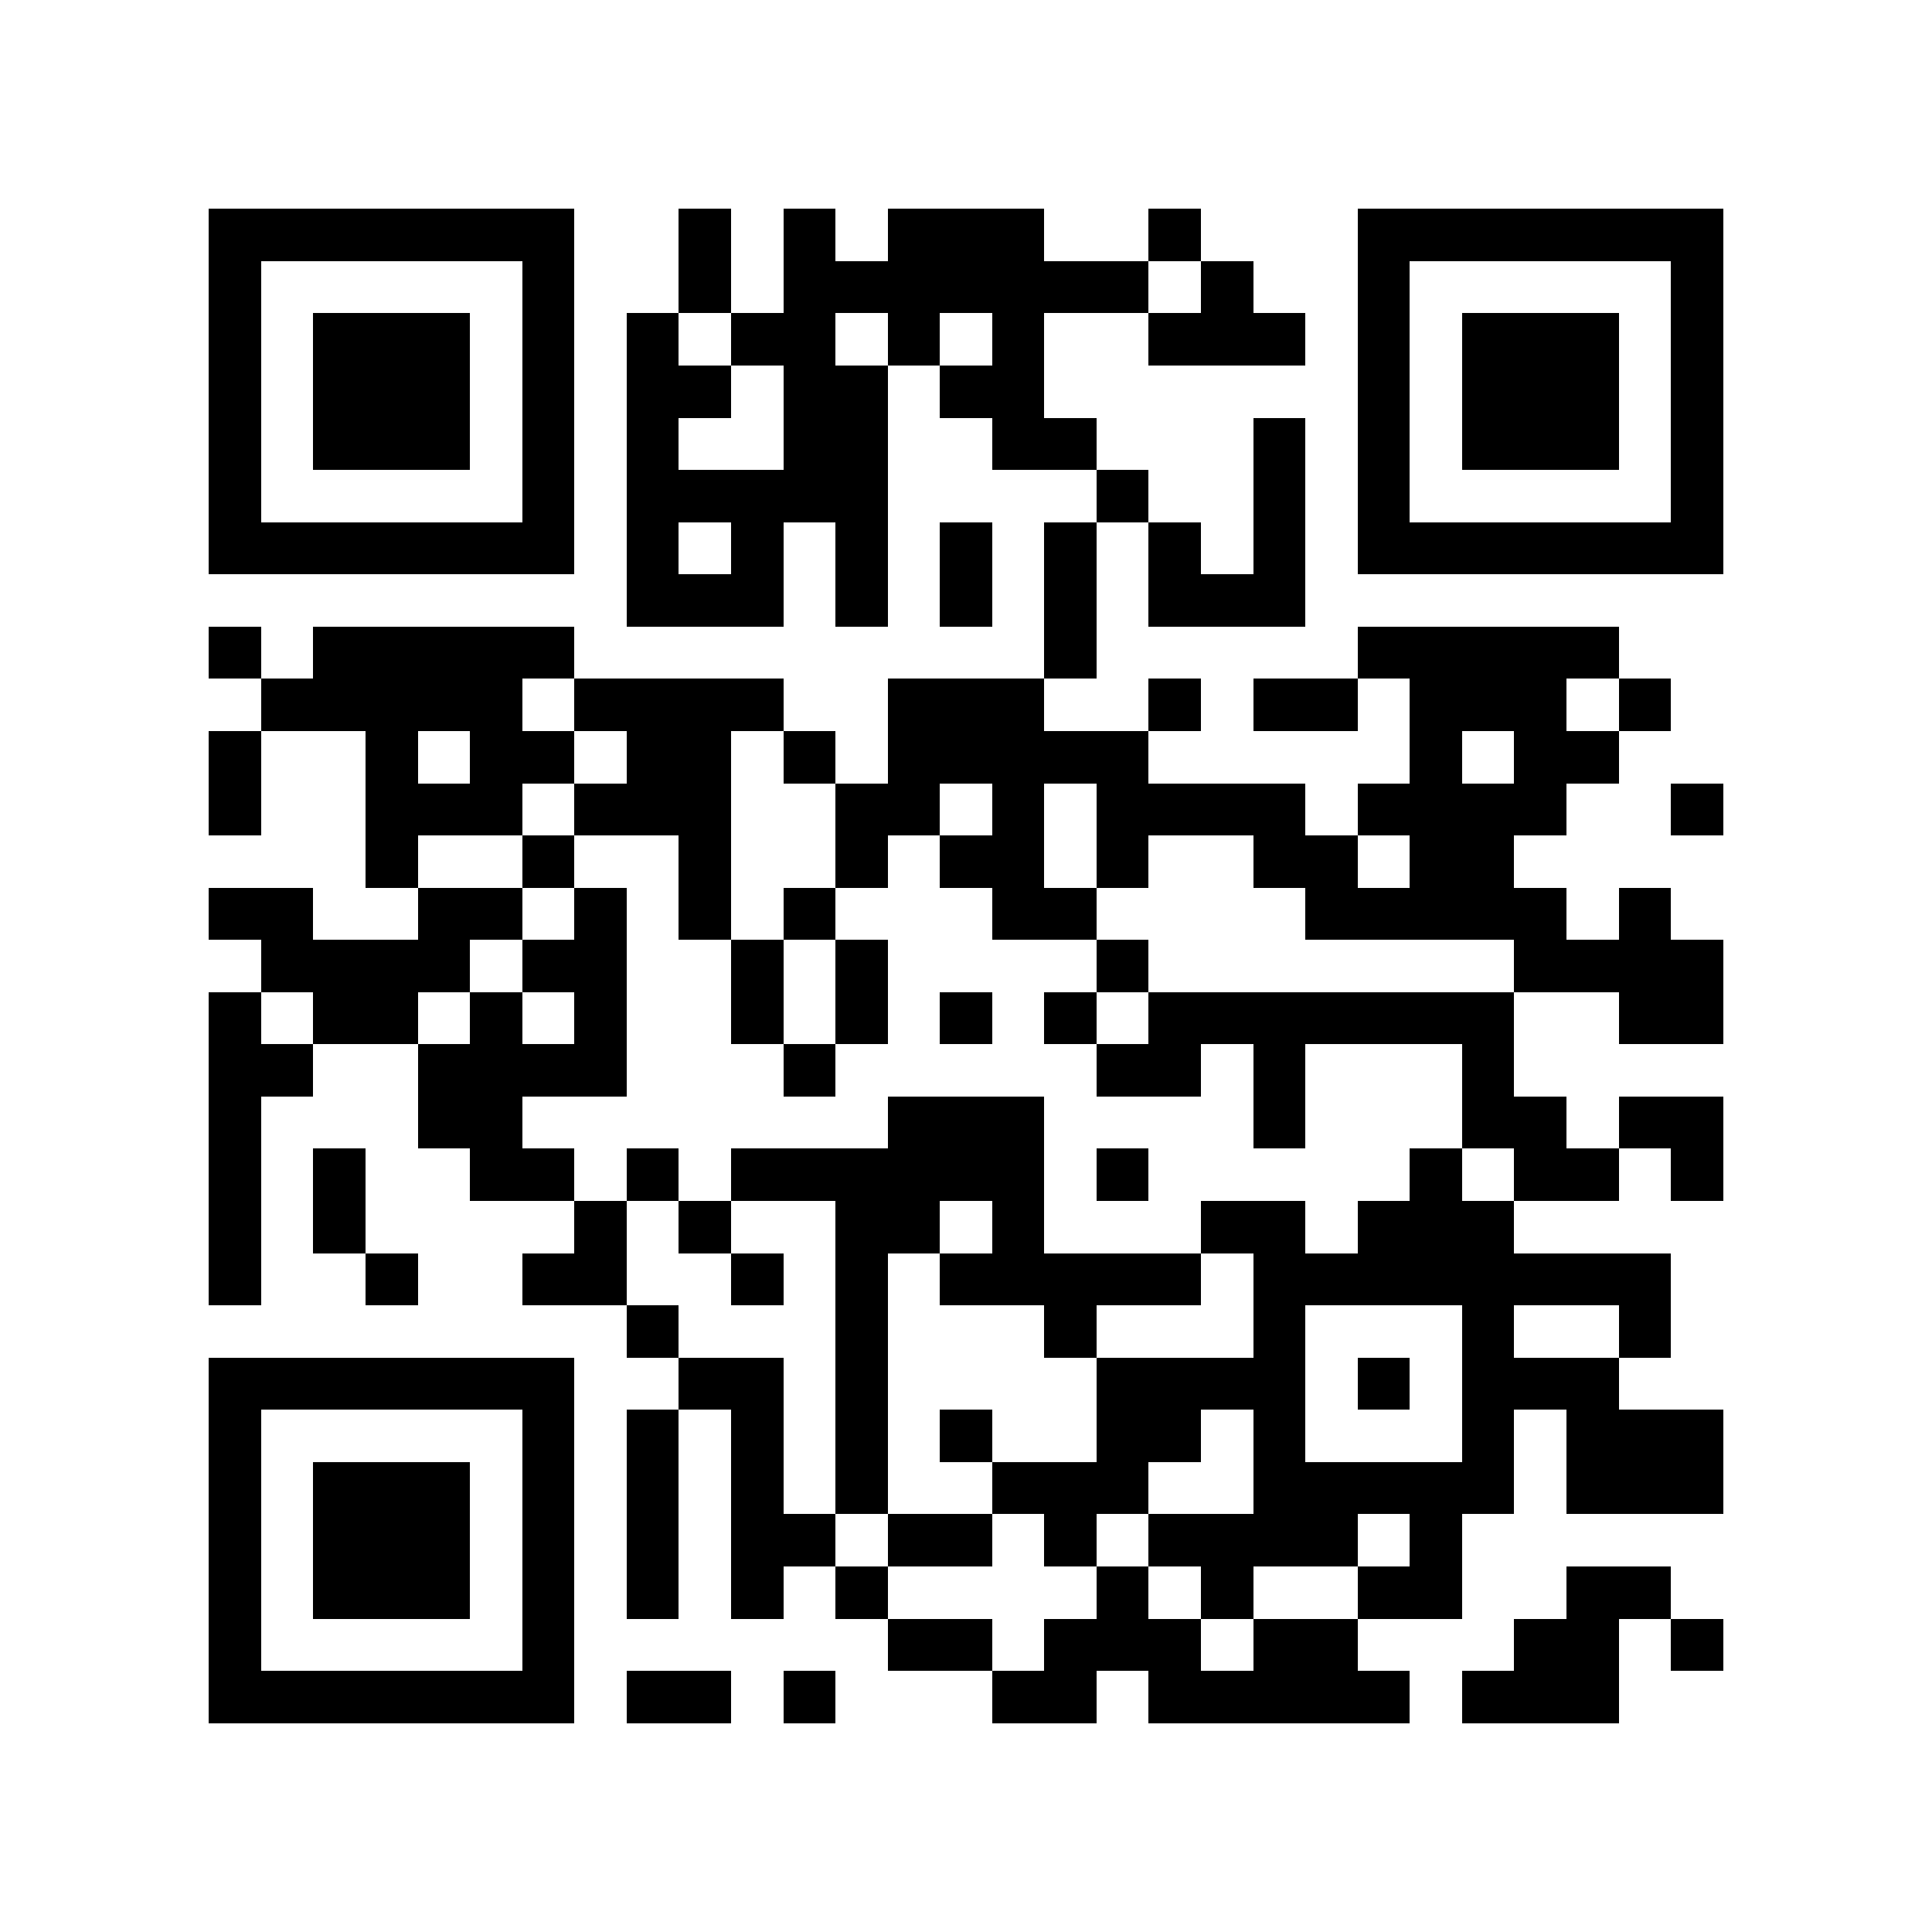
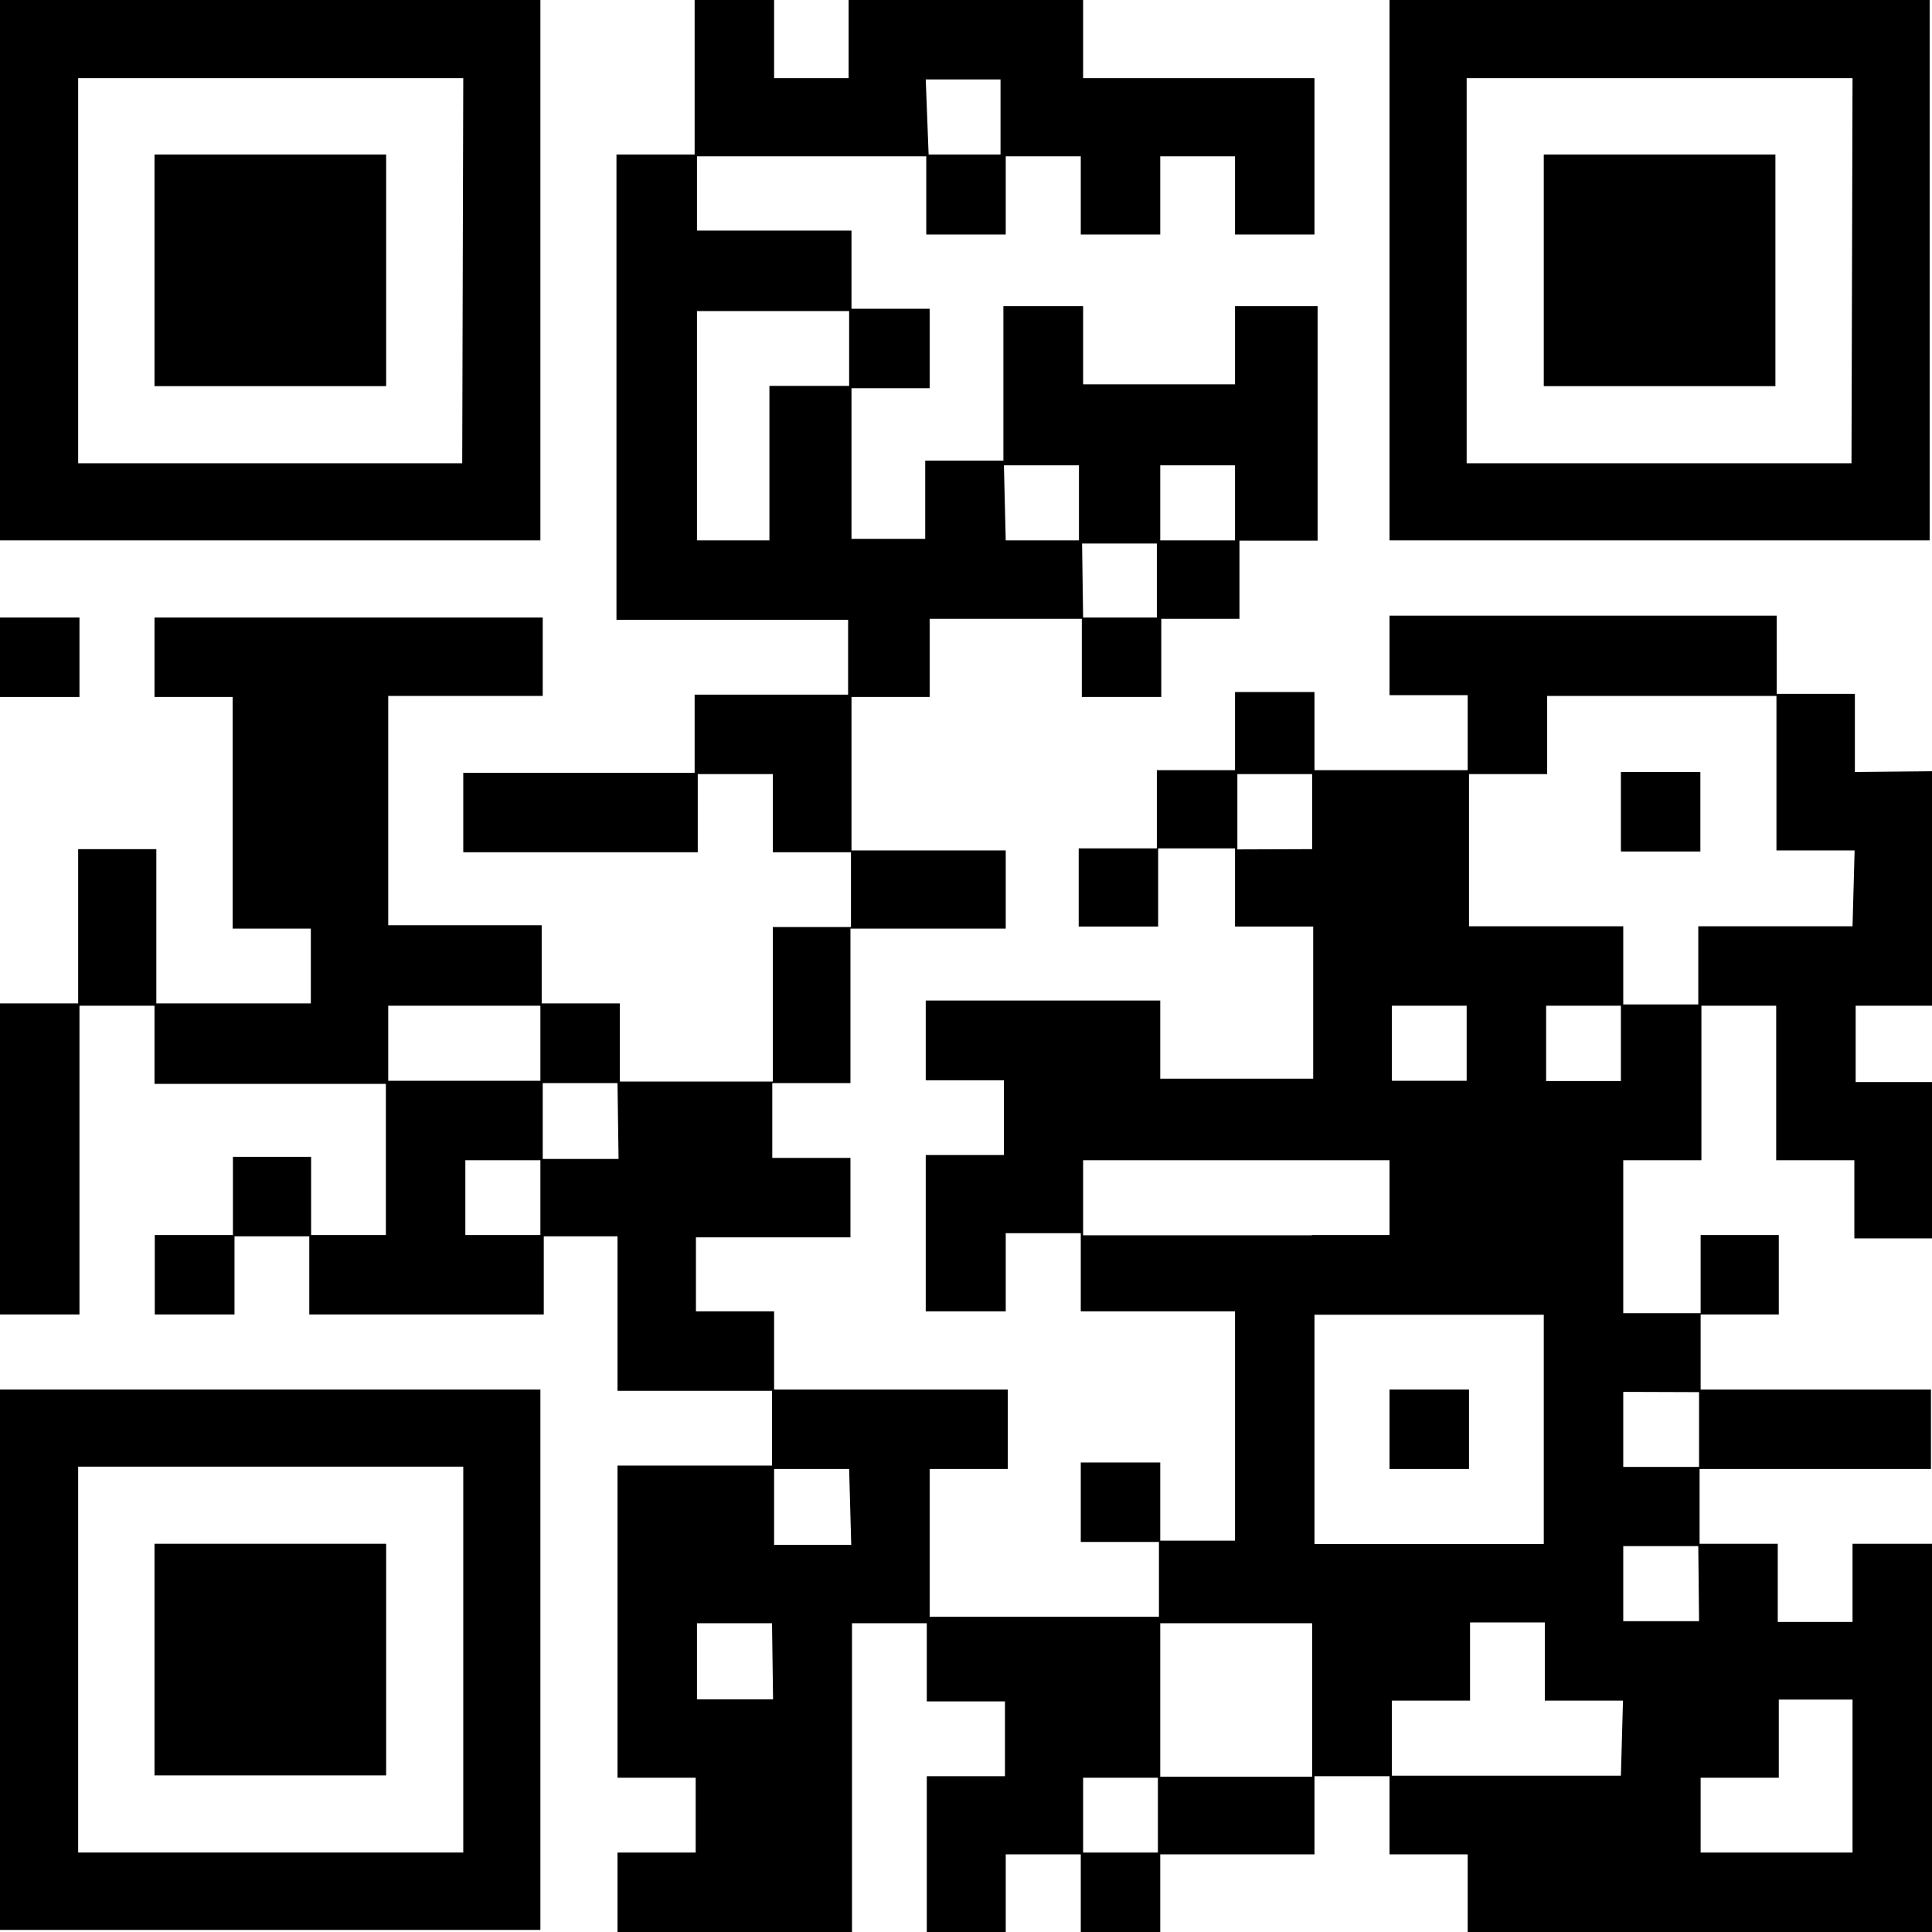
- <svg xmlns="http://www.w3.org/2000/svg" version="1.1" width="400" height="400" viewBox="0 0 1000 1000" enable-background="new 0 0 400 400" xml:space="preserve">
-   <g transform="translate(0,0) scale(2.5,2.5)">
-     <svg width="400" height="400" viewBox="0 0 740 740" enable-background="new 0 0 400 400" xml:space="preserve">
-       <rect x="0" y="0" width="740" height="740" fill="rgb(255,255,255)" opacity="1.0" />
-       <rect x="260" y="80" width="20" height="20" fill="rgb(0,0,0)" opacity="1.0" shape-rendering="crispEdges" />
-       <rect x="300" y="80" width="20" height="20" fill="rgb(0,0,0)" opacity="1.0" shape-rendering="crispEdges" />
-       <rect x="340" y="80" width="20" height="20" fill="rgb(0,0,0)" opacity="1.0" shape-rendering="crispEdges" />
-       <rect x="360" y="80" width="20" height="20" fill="rgb(0,0,0)" opacity="1.0" shape-rendering="crispEdges" />
-       <rect x="380" y="80" width="20" height="20" fill="rgb(0,0,0)" opacity="1.0" shape-rendering="crispEdges" />
-       <rect x="440" y="80" width="20" height="20" fill="rgb(0,0,0)" opacity="1.0" shape-rendering="crispEdges" />
-       <rect x="260" y="100" width="20" height="20" fill="rgb(0,0,0)" opacity="1.0" shape-rendering="crispEdges" />
-       <rect x="300" y="100" width="20" height="20" fill="rgb(0,0,0)" opacity="1.0" shape-rendering="crispEdges" />
-       <rect x="320" y="100" width="20" height="20" fill="rgb(0,0,0)" opacity="1.0" shape-rendering="crispEdges" />
-       <rect x="340" y="100" width="20" height="20" fill="rgb(0,0,0)" opacity="1.0" shape-rendering="crispEdges" />
-       <rect x="360" y="100" width="20" height="20" fill="rgb(0,0,0)" opacity="1.0" shape-rendering="crispEdges" />
-       <rect x="380" y="100" width="20" height="20" fill="rgb(0,0,0)" opacity="1.0" shape-rendering="crispEdges" />
-       <rect x="400" y="100" width="20" height="20" fill="rgb(0,0,0)" opacity="1.0" shape-rendering="crispEdges" />
-       <rect x="420" y="100" width="20" height="20" fill="rgb(0,0,0)" opacity="1.0" shape-rendering="crispEdges" />
-       <rect x="460" y="100" width="20" height="20" fill="rgb(0,0,0)" opacity="1.0" shape-rendering="crispEdges" />
-       <rect x="240" y="120" width="20" height="20" fill="rgb(0,0,0)" opacity="1.0" shape-rendering="crispEdges" />
-       <rect x="280" y="120" width="20" height="20" fill="rgb(0,0,0)" opacity="1.0" shape-rendering="crispEdges" />
-       <rect x="300" y="120" width="20" height="20" fill="rgb(0,0,0)" opacity="1.0" shape-rendering="crispEdges" />
-       <rect x="340" y="120" width="20" height="20" fill="rgb(0,0,0)" opacity="1.0" shape-rendering="crispEdges" />
-       <rect x="380" y="120" width="20" height="20" fill="rgb(0,0,0)" opacity="1.0" shape-rendering="crispEdges" />
-       <rect x="440" y="120" width="20" height="20" fill="rgb(0,0,0)" opacity="1.0" shape-rendering="crispEdges" />
-       <rect x="460" y="120" width="20" height="20" fill="rgb(0,0,0)" opacity="1.0" shape-rendering="crispEdges" />
-       <rect x="480" y="120" width="20" height="20" fill="rgb(0,0,0)" opacity="1.0" shape-rendering="crispEdges" />
-       <rect x="240" y="140" width="20" height="20" fill="rgb(0,0,0)" opacity="1.0" shape-rendering="crispEdges" />
-       <rect x="260" y="140" width="20" height="20" fill="rgb(0,0,0)" opacity="1.0" shape-rendering="crispEdges" />
-       <rect x="300" y="140" width="20" height="20" fill="rgb(0,0,0)" opacity="1.0" shape-rendering="crispEdges" />
-       <rect x="320" y="140" width="20" height="20" fill="rgb(0,0,0)" opacity="1.0" shape-rendering="crispEdges" />
-       <rect x="360" y="140" width="20" height="20" fill="rgb(0,0,0)" opacity="1.0" shape-rendering="crispEdges" />
-       <rect x="380" y="140" width="20" height="20" fill="rgb(0,0,0)" opacity="1.0" shape-rendering="crispEdges" />
-       <rect x="240" y="160" width="20" height="20" fill="rgb(0,0,0)" opacity="1.0" shape-rendering="crispEdges" />
-       <rect x="300" y="160" width="20" height="20" fill="rgb(0,0,0)" opacity="1.0" shape-rendering="crispEdges" />
-       <rect x="320" y="160" width="20" height="20" fill="rgb(0,0,0)" opacity="1.0" shape-rendering="crispEdges" />
-       <rect x="380" y="160" width="20" height="20" fill="rgb(0,0,0)" opacity="1.0" shape-rendering="crispEdges" />
-       <rect x="400" y="160" width="20" height="20" fill="rgb(0,0,0)" opacity="1.0" shape-rendering="crispEdges" />
-       <rect x="480" y="160" width="20" height="20" fill="rgb(0,0,0)" opacity="1.0" shape-rendering="crispEdges" />
-       <rect x="240" y="180" width="20" height="20" fill="rgb(0,0,0)" opacity="1.0" shape-rendering="crispEdges" />
-       <rect x="260" y="180" width="20" height="20" fill="rgb(0,0,0)" opacity="1.0" shape-rendering="crispEdges" />
-       <rect x="280" y="180" width="20" height="20" fill="rgb(0,0,0)" opacity="1.0" shape-rendering="crispEdges" />
-       <rect x="300" y="180" width="20" height="20" fill="rgb(0,0,0)" opacity="1.0" shape-rendering="crispEdges" />
-       <rect x="320" y="180" width="20" height="20" fill="rgb(0,0,0)" opacity="1.0" shape-rendering="crispEdges" />
-       <rect x="420" y="180" width="20" height="20" fill="rgb(0,0,0)" opacity="1.0" shape-rendering="crispEdges" />
-       <rect x="480" y="180" width="20" height="20" fill="rgb(0,0,0)" opacity="1.0" shape-rendering="crispEdges" />
-       <rect x="240" y="200" width="20" height="20" fill="rgb(0,0,0)" opacity="1.0" shape-rendering="crispEdges" />
-       <rect x="280" y="200" width="20" height="20" fill="rgb(0,0,0)" opacity="1.0" shape-rendering="crispEdges" />
-       <rect x="320" y="200" width="20" height="20" fill="rgb(0,0,0)" opacity="1.0" shape-rendering="crispEdges" />
-       <rect x="360" y="200" width="20" height="20" fill="rgb(0,0,0)" opacity="1.0" shape-rendering="crispEdges" />
-       <rect x="400" y="200" width="20" height="20" fill="rgb(0,0,0)" opacity="1.0" shape-rendering="crispEdges" />
-       <rect x="440" y="200" width="20" height="20" fill="rgb(0,0,0)" opacity="1.0" shape-rendering="crispEdges" />
-       <rect x="480" y="200" width="20" height="20" fill="rgb(0,0,0)" opacity="1.0" shape-rendering="crispEdges" />
-       <rect x="240" y="220" width="20" height="20" fill="rgb(0,0,0)" opacity="1.0" shape-rendering="crispEdges" />
-       <rect x="260" y="220" width="20" height="20" fill="rgb(0,0,0)" opacity="1.0" shape-rendering="crispEdges" />
-       <rect x="280" y="220" width="20" height="20" fill="rgb(0,0,0)" opacity="1.0" shape-rendering="crispEdges" />
-       <rect x="320" y="220" width="20" height="20" fill="rgb(0,0,0)" opacity="1.0" shape-rendering="crispEdges" />
-       <rect x="360" y="220" width="20" height="20" fill="rgb(0,0,0)" opacity="1.0" shape-rendering="crispEdges" />
-       <rect x="400" y="220" width="20" height="20" fill="rgb(0,0,0)" opacity="1.0" shape-rendering="crispEdges" />
-       <rect x="440" y="220" width="20" height="20" fill="rgb(0,0,0)" opacity="1.0" shape-rendering="crispEdges" />
-       <rect x="460" y="220" width="20" height="20" fill="rgb(0,0,0)" opacity="1.0" shape-rendering="crispEdges" />
-       <rect x="480" y="220" width="20" height="20" fill="rgb(0,0,0)" opacity="1.0" shape-rendering="crispEdges" />
-       <rect x="80" y="240" width="20" height="20" fill="rgb(0,0,0)" opacity="1.0" shape-rendering="crispEdges" />
-       <rect x="120" y="240" width="20" height="20" fill="rgb(0,0,0)" opacity="1.0" shape-rendering="crispEdges" />
-       <rect x="140" y="240" width="20" height="20" fill="rgb(0,0,0)" opacity="1.0" shape-rendering="crispEdges" />
-       <rect x="160" y="240" width="20" height="20" fill="rgb(0,0,0)" opacity="1.0" shape-rendering="crispEdges" />
-       <rect x="180" y="240" width="20" height="20" fill="rgb(0,0,0)" opacity="1.0" shape-rendering="crispEdges" />
-       <rect x="200" y="240" width="20" height="20" fill="rgb(0,0,0)" opacity="1.0" shape-rendering="crispEdges" />
-       <rect x="400" y="240" width="20" height="20" fill="rgb(0,0,0)" opacity="1.0" shape-rendering="crispEdges" />
-       <rect x="520" y="240" width="20" height="20" fill="rgb(0,0,0)" opacity="1.0" shape-rendering="crispEdges" />
-       <rect x="540" y="240" width="20" height="20" fill="rgb(0,0,0)" opacity="1.0" shape-rendering="crispEdges" />
-       <rect x="560" y="240" width="20" height="20" fill="rgb(0,0,0)" opacity="1.0" shape-rendering="crispEdges" />
-       <rect x="580" y="240" width="20" height="20" fill="rgb(0,0,0)" opacity="1.0" shape-rendering="crispEdges" />
-       <rect x="600" y="240" width="20" height="20" fill="rgb(0,0,0)" opacity="1.0" shape-rendering="crispEdges" />
-       <rect x="100" y="260" width="20" height="20" fill="rgb(0,0,0)" opacity="1.0" shape-rendering="crispEdges" />
-       <rect x="120" y="260" width="20" height="20" fill="rgb(0,0,0)" opacity="1.0" shape-rendering="crispEdges" />
-       <rect x="140" y="260" width="20" height="20" fill="rgb(0,0,0)" opacity="1.0" shape-rendering="crispEdges" />
-       <rect x="160" y="260" width="20" height="20" fill="rgb(0,0,0)" opacity="1.0" shape-rendering="crispEdges" />
-       <rect x="180" y="260" width="20" height="20" fill="rgb(0,0,0)" opacity="1.0" shape-rendering="crispEdges" />
-       <rect x="220" y="260" width="20" height="20" fill="rgb(0,0,0)" opacity="1.0" shape-rendering="crispEdges" />
-       <rect x="240" y="260" width="20" height="20" fill="rgb(0,0,0)" opacity="1.0" shape-rendering="crispEdges" />
-       <rect x="260" y="260" width="20" height="20" fill="rgb(0,0,0)" opacity="1.0" shape-rendering="crispEdges" />
-       <rect x="280" y="260" width="20" height="20" fill="rgb(0,0,0)" opacity="1.0" shape-rendering="crispEdges" />
-       <rect x="340" y="260" width="20" height="20" fill="rgb(0,0,0)" opacity="1.0" shape-rendering="crispEdges" />
-       <rect x="360" y="260" width="20" height="20" fill="rgb(0,0,0)" opacity="1.0" shape-rendering="crispEdges" />
-       <rect x="380" y="260" width="20" height="20" fill="rgb(0,0,0)" opacity="1.0" shape-rendering="crispEdges" />
-       <rect x="440" y="260" width="20" height="20" fill="rgb(0,0,0)" opacity="1.0" shape-rendering="crispEdges" />
-       <rect x="480" y="260" width="20" height="20" fill="rgb(0,0,0)" opacity="1.0" shape-rendering="crispEdges" />
-       <rect x="500" y="260" width="20" height="20" fill="rgb(0,0,0)" opacity="1.0" shape-rendering="crispEdges" />
-       <rect x="540" y="260" width="20" height="20" fill="rgb(0,0,0)" opacity="1.0" shape-rendering="crispEdges" />
-       <rect x="560" y="260" width="20" height="20" fill="rgb(0,0,0)" opacity="1.0" shape-rendering="crispEdges" />
-       <rect x="580" y="260" width="20" height="20" fill="rgb(0,0,0)" opacity="1.0" shape-rendering="crispEdges" />
-       <rect x="620" y="260" width="20" height="20" fill="rgb(0,0,0)" opacity="1.0" shape-rendering="crispEdges" />
-       <rect x="80" y="280" width="20" height="20" fill="rgb(0,0,0)" opacity="1.0" shape-rendering="crispEdges" />
-       <rect x="140" y="280" width="20" height="20" fill="rgb(0,0,0)" opacity="1.0" shape-rendering="crispEdges" />
-       <rect x="180" y="280" width="20" height="20" fill="rgb(0,0,0)" opacity="1.0" shape-rendering="crispEdges" />
-       <rect x="200" y="280" width="20" height="20" fill="rgb(0,0,0)" opacity="1.0" shape-rendering="crispEdges" />
-       <rect x="240" y="280" width="20" height="20" fill="rgb(0,0,0)" opacity="1.0" shape-rendering="crispEdges" />
-       <rect x="260" y="280" width="20" height="20" fill="rgb(0,0,0)" opacity="1.0" shape-rendering="crispEdges" />
-       <rect x="300" y="280" width="20" height="20" fill="rgb(0,0,0)" opacity="1.0" shape-rendering="crispEdges" />
-       <rect x="340" y="280" width="20" height="20" fill="rgb(0,0,0)" opacity="1.0" shape-rendering="crispEdges" />
-       <rect x="360" y="280" width="20" height="20" fill="rgb(0,0,0)" opacity="1.0" shape-rendering="crispEdges" />
-       <rect x="380" y="280" width="20" height="20" fill="rgb(0,0,0)" opacity="1.0" shape-rendering="crispEdges" />
-       <rect x="400" y="280" width="20" height="20" fill="rgb(0,0,0)" opacity="1.0" shape-rendering="crispEdges" />
-       <rect x="420" y="280" width="20" height="20" fill="rgb(0,0,0)" opacity="1.0" shape-rendering="crispEdges" />
-       <rect x="540" y="280" width="20" height="20" fill="rgb(0,0,0)" opacity="1.0" shape-rendering="crispEdges" />
-       <rect x="580" y="280" width="20" height="20" fill="rgb(0,0,0)" opacity="1.0" shape-rendering="crispEdges" />
-       <rect x="600" y="280" width="20" height="20" fill="rgb(0,0,0)" opacity="1.0" shape-rendering="crispEdges" />
-       <rect x="80" y="300" width="20" height="20" fill="rgb(0,0,0)" opacity="1.0" shape-rendering="crispEdges" />
-       <rect x="140" y="300" width="20" height="20" fill="rgb(0,0,0)" opacity="1.0" shape-rendering="crispEdges" />
-       <rect x="160" y="300" width="20" height="20" fill="rgb(0,0,0)" opacity="1.0" shape-rendering="crispEdges" />
-       <rect x="180" y="300" width="20" height="20" fill="rgb(0,0,0)" opacity="1.0" shape-rendering="crispEdges" />
-       <rect x="220" y="300" width="20" height="20" fill="rgb(0,0,0)" opacity="1.0" shape-rendering="crispEdges" />
-       <rect x="240" y="300" width="20" height="20" fill="rgb(0,0,0)" opacity="1.0" shape-rendering="crispEdges" />
-       <rect x="260" y="300" width="20" height="20" fill="rgb(0,0,0)" opacity="1.0" shape-rendering="crispEdges" />
-       <rect x="320" y="300" width="20" height="20" fill="rgb(0,0,0)" opacity="1.0" shape-rendering="crispEdges" />
-       <rect x="340" y="300" width="20" height="20" fill="rgb(0,0,0)" opacity="1.0" shape-rendering="crispEdges" />
-       <rect x="380" y="300" width="20" height="20" fill="rgb(0,0,0)" opacity="1.0" shape-rendering="crispEdges" />
-       <rect x="420" y="300" width="20" height="20" fill="rgb(0,0,0)" opacity="1.0" shape-rendering="crispEdges" />
-       <rect x="440" y="300" width="20" height="20" fill="rgb(0,0,0)" opacity="1.0" shape-rendering="crispEdges" />
-       <rect x="460" y="300" width="20" height="20" fill="rgb(0,0,0)" opacity="1.0" shape-rendering="crispEdges" />
-       <rect x="480" y="300" width="20" height="20" fill="rgb(0,0,0)" opacity="1.0" shape-rendering="crispEdges" />
-       <rect x="520" y="300" width="20" height="20" fill="rgb(0,0,0)" opacity="1.0" shape-rendering="crispEdges" />
-       <rect x="540" y="300" width="20" height="20" fill="rgb(0,0,0)" opacity="1.0" shape-rendering="crispEdges" />
-       <rect x="560" y="300" width="20" height="20" fill="rgb(0,0,0)" opacity="1.0" shape-rendering="crispEdges" />
-       <rect x="580" y="300" width="20" height="20" fill="rgb(0,0,0)" opacity="1.0" shape-rendering="crispEdges" />
-       <rect x="640" y="300" width="20" height="20" fill="rgb(0,0,0)" opacity="1.0" shape-rendering="crispEdges" />
-       <rect x="140" y="320" width="20" height="20" fill="rgb(0,0,0)" opacity="1.0" shape-rendering="crispEdges" />
-       <rect x="200" y="320" width="20" height="20" fill="rgb(0,0,0)" opacity="1.0" shape-rendering="crispEdges" />
-       <rect x="260" y="320" width="20" height="20" fill="rgb(0,0,0)" opacity="1.0" shape-rendering="crispEdges" />
-       <rect x="320" y="320" width="20" height="20" fill="rgb(0,0,0)" opacity="1.0" shape-rendering="crispEdges" />
-       <rect x="360" y="320" width="20" height="20" fill="rgb(0,0,0)" opacity="1.0" shape-rendering="crispEdges" />
-       <rect x="380" y="320" width="20" height="20" fill="rgb(0,0,0)" opacity="1.0" shape-rendering="crispEdges" />
-       <rect x="420" y="320" width="20" height="20" fill="rgb(0,0,0)" opacity="1.0" shape-rendering="crispEdges" />
-       <rect x="480" y="320" width="20" height="20" fill="rgb(0,0,0)" opacity="1.0" shape-rendering="crispEdges" />
-       <rect x="500" y="320" width="20" height="20" fill="rgb(0,0,0)" opacity="1.0" shape-rendering="crispEdges" />
-       <rect x="540" y="320" width="20" height="20" fill="rgb(0,0,0)" opacity="1.0" shape-rendering="crispEdges" />
-       <rect x="560" y="320" width="20" height="20" fill="rgb(0,0,0)" opacity="1.0" shape-rendering="crispEdges" />
-       <rect x="80" y="340" width="20" height="20" fill="rgb(0,0,0)" opacity="1.0" shape-rendering="crispEdges" />
-       <rect x="100" y="340" width="20" height="20" fill="rgb(0,0,0)" opacity="1.0" shape-rendering="crispEdges" />
-       <rect x="160" y="340" width="20" height="20" fill="rgb(0,0,0)" opacity="1.0" shape-rendering="crispEdges" />
-       <rect x="180" y="340" width="20" height="20" fill="rgb(0,0,0)" opacity="1.0" shape-rendering="crispEdges" />
-       <rect x="220" y="340" width="20" height="20" fill="rgb(0,0,0)" opacity="1.0" shape-rendering="crispEdges" />
-       <rect x="260" y="340" width="20" height="20" fill="rgb(0,0,0)" opacity="1.0" shape-rendering="crispEdges" />
-       <rect x="300" y="340" width="20" height="20" fill="rgb(0,0,0)" opacity="1.0" shape-rendering="crispEdges" />
-       <rect x="380" y="340" width="20" height="20" fill="rgb(0,0,0)" opacity="1.0" shape-rendering="crispEdges" />
-       <rect x="400" y="340" width="20" height="20" fill="rgb(0,0,0)" opacity="1.0" shape-rendering="crispEdges" />
-       <rect x="500" y="340" width="20" height="20" fill="rgb(0,0,0)" opacity="1.0" shape-rendering="crispEdges" />
-       <rect x="520" y="340" width="20" height="20" fill="rgb(0,0,0)" opacity="1.0" shape-rendering="crispEdges" />
-       <rect x="540" y="340" width="20" height="20" fill="rgb(0,0,0)" opacity="1.0" shape-rendering="crispEdges" />
-       <rect x="560" y="340" width="20" height="20" fill="rgb(0,0,0)" opacity="1.0" shape-rendering="crispEdges" />
-       <rect x="580" y="340" width="20" height="20" fill="rgb(0,0,0)" opacity="1.0" shape-rendering="crispEdges" />
-       <rect x="620" y="340" width="20" height="20" fill="rgb(0,0,0)" opacity="1.0" shape-rendering="crispEdges" />
-       <rect x="100" y="360" width="20" height="20" fill="rgb(0,0,0)" opacity="1.0" shape-rendering="crispEdges" />
-       <rect x="120" y="360" width="20" height="20" fill="rgb(0,0,0)" opacity="1.0" shape-rendering="crispEdges" />
-       <rect x="140" y="360" width="20" height="20" fill="rgb(0,0,0)" opacity="1.0" shape-rendering="crispEdges" />
-       <rect x="160" y="360" width="20" height="20" fill="rgb(0,0,0)" opacity="1.0" shape-rendering="crispEdges" />
-       <rect x="200" y="360" width="20" height="20" fill="rgb(0,0,0)" opacity="1.0" shape-rendering="crispEdges" />
-       <rect x="220" y="360" width="20" height="20" fill="rgb(0,0,0)" opacity="1.0" shape-rendering="crispEdges" />
-       <rect x="280" y="360" width="20" height="20" fill="rgb(0,0,0)" opacity="1.0" shape-rendering="crispEdges" />
-       <rect x="320" y="360" width="20" height="20" fill="rgb(0,0,0)" opacity="1.0" shape-rendering="crispEdges" />
-       <rect x="420" y="360" width="20" height="20" fill="rgb(0,0,0)" opacity="1.0" shape-rendering="crispEdges" />
-       <rect x="580" y="360" width="20" height="20" fill="rgb(0,0,0)" opacity="1.0" shape-rendering="crispEdges" />
-       <rect x="600" y="360" width="20" height="20" fill="rgb(0,0,0)" opacity="1.0" shape-rendering="crispEdges" />
-       <rect x="620" y="360" width="20" height="20" fill="rgb(0,0,0)" opacity="1.0" shape-rendering="crispEdges" />
-       <rect x="640" y="360" width="20" height="20" fill="rgb(0,0,0)" opacity="1.0" shape-rendering="crispEdges" />
-       <rect x="80" y="380" width="20" height="20" fill="rgb(0,0,0)" opacity="1.0" shape-rendering="crispEdges" />
-       <rect x="120" y="380" width="20" height="20" fill="rgb(0,0,0)" opacity="1.0" shape-rendering="crispEdges" />
-       <rect x="140" y="380" width="20" height="20" fill="rgb(0,0,0)" opacity="1.0" shape-rendering="crispEdges" />
-       <rect x="180" y="380" width="20" height="20" fill="rgb(0,0,0)" opacity="1.0" shape-rendering="crispEdges" />
-       <rect x="220" y="380" width="20" height="20" fill="rgb(0,0,0)" opacity="1.0" shape-rendering="crispEdges" />
-       <rect x="280" y="380" width="20" height="20" fill="rgb(0,0,0)" opacity="1.0" shape-rendering="crispEdges" />
-       <rect x="320" y="380" width="20" height="20" fill="rgb(0,0,0)" opacity="1.0" shape-rendering="crispEdges" />
-       <rect x="360" y="380" width="20" height="20" fill="rgb(0,0,0)" opacity="1.0" shape-rendering="crispEdges" />
-       <rect x="400" y="380" width="20" height="20" fill="rgb(0,0,0)" opacity="1.0" shape-rendering="crispEdges" />
-       <rect x="440" y="380" width="20" height="20" fill="rgb(0,0,0)" opacity="1.0" shape-rendering="crispEdges" />
-       <rect x="460" y="380" width="20" height="20" fill="rgb(0,0,0)" opacity="1.0" shape-rendering="crispEdges" />
-       <rect x="480" y="380" width="20" height="20" fill="rgb(0,0,0)" opacity="1.0" shape-rendering="crispEdges" />
-       <rect x="500" y="380" width="20" height="20" fill="rgb(0,0,0)" opacity="1.0" shape-rendering="crispEdges" />
-       <rect x="520" y="380" width="20" height="20" fill="rgb(0,0,0)" opacity="1.0" shape-rendering="crispEdges" />
-       <rect x="540" y="380" width="20" height="20" fill="rgb(0,0,0)" opacity="1.0" shape-rendering="crispEdges" />
-       <rect x="560" y="380" width="20" height="20" fill="rgb(0,0,0)" opacity="1.0" shape-rendering="crispEdges" />
-       <rect x="620" y="380" width="20" height="20" fill="rgb(0,0,0)" opacity="1.0" shape-rendering="crispEdges" />
-       <rect x="640" y="380" width="20" height="20" fill="rgb(0,0,0)" opacity="1.0" shape-rendering="crispEdges" />
-       <rect x="80" y="400" width="20" height="20" fill="rgb(0,0,0)" opacity="1.0" shape-rendering="crispEdges" />
-       <rect x="100" y="400" width="20" height="20" fill="rgb(0,0,0)" opacity="1.0" shape-rendering="crispEdges" />
-       <rect x="160" y="400" width="20" height="20" fill="rgb(0,0,0)" opacity="1.0" shape-rendering="crispEdges" />
-       <rect x="180" y="400" width="20" height="20" fill="rgb(0,0,0)" opacity="1.0" shape-rendering="crispEdges" />
-       <rect x="200" y="400" width="20" height="20" fill="rgb(0,0,0)" opacity="1.0" shape-rendering="crispEdges" />
-       <rect x="220" y="400" width="20" height="20" fill="rgb(0,0,0)" opacity="1.0" shape-rendering="crispEdges" />
-       <rect x="300" y="400" width="20" height="20" fill="rgb(0,0,0)" opacity="1.0" shape-rendering="crispEdges" />
-       <rect x="420" y="400" width="20" height="20" fill="rgb(0,0,0)" opacity="1.0" shape-rendering="crispEdges" />
-       <rect x="440" y="400" width="20" height="20" fill="rgb(0,0,0)" opacity="1.0" shape-rendering="crispEdges" />
-       <rect x="480" y="400" width="20" height="20" fill="rgb(0,0,0)" opacity="1.0" shape-rendering="crispEdges" />
-       <rect x="560" y="400" width="20" height="20" fill="rgb(0,0,0)" opacity="1.0" shape-rendering="crispEdges" />
-       <rect x="80" y="420" width="20" height="20" fill="rgb(0,0,0)" opacity="1.0" shape-rendering="crispEdges" />
-       <rect x="160" y="420" width="20" height="20" fill="rgb(0,0,0)" opacity="1.0" shape-rendering="crispEdges" />
-       <rect x="180" y="420" width="20" height="20" fill="rgb(0,0,0)" opacity="1.0" shape-rendering="crispEdges" />
-       <rect x="340" y="420" width="20" height="20" fill="rgb(0,0,0)" opacity="1.0" shape-rendering="crispEdges" />
-       <rect x="360" y="420" width="20" height="20" fill="rgb(0,0,0)" opacity="1.0" shape-rendering="crispEdges" />
-       <rect x="380" y="420" width="20" height="20" fill="rgb(0,0,0)" opacity="1.0" shape-rendering="crispEdges" />
-       <rect x="480" y="420" width="20" height="20" fill="rgb(0,0,0)" opacity="1.0" shape-rendering="crispEdges" />
-       <rect x="560" y="420" width="20" height="20" fill="rgb(0,0,0)" opacity="1.0" shape-rendering="crispEdges" />
-       <rect x="580" y="420" width="20" height="20" fill="rgb(0,0,0)" opacity="1.0" shape-rendering="crispEdges" />
-       <rect x="620" y="420" width="20" height="20" fill="rgb(0,0,0)" opacity="1.0" shape-rendering="crispEdges" />
-       <rect x="640" y="420" width="20" height="20" fill="rgb(0,0,0)" opacity="1.0" shape-rendering="crispEdges" />
-       <rect x="80" y="440" width="20" height="20" fill="rgb(0,0,0)" opacity="1.0" shape-rendering="crispEdges" />
-       <rect x="120" y="440" width="20" height="20" fill="rgb(0,0,0)" opacity="1.0" shape-rendering="crispEdges" />
-       <rect x="180" y="440" width="20" height="20" fill="rgb(0,0,0)" opacity="1.0" shape-rendering="crispEdges" />
-       <rect x="200" y="440" width="20" height="20" fill="rgb(0,0,0)" opacity="1.0" shape-rendering="crispEdges" />
-       <rect x="240" y="440" width="20" height="20" fill="rgb(0,0,0)" opacity="1.0" shape-rendering="crispEdges" />
-       <rect x="280" y="440" width="20" height="20" fill="rgb(0,0,0)" opacity="1.0" shape-rendering="crispEdges" />
-       <rect x="300" y="440" width="20" height="20" fill="rgb(0,0,0)" opacity="1.0" shape-rendering="crispEdges" />
-       <rect x="320" y="440" width="20" height="20" fill="rgb(0,0,0)" opacity="1.0" shape-rendering="crispEdges" />
-       <rect x="340" y="440" width="20" height="20" fill="rgb(0,0,0)" opacity="1.0" shape-rendering="crispEdges" />
-       <rect x="360" y="440" width="20" height="20" fill="rgb(0,0,0)" opacity="1.0" shape-rendering="crispEdges" />
-       <rect x="380" y="440" width="20" height="20" fill="rgb(0,0,0)" opacity="1.0" shape-rendering="crispEdges" />
-       <rect x="420" y="440" width="20" height="20" fill="rgb(0,0,0)" opacity="1.0" shape-rendering="crispEdges" />
-       <rect x="540" y="440" width="20" height="20" fill="rgb(0,0,0)" opacity="1.0" shape-rendering="crispEdges" />
-       <rect x="580" y="440" width="20" height="20" fill="rgb(0,0,0)" opacity="1.0" shape-rendering="crispEdges" />
-       <rect x="600" y="440" width="20" height="20" fill="rgb(0,0,0)" opacity="1.0" shape-rendering="crispEdges" />
-       <rect x="640" y="440" width="20" height="20" fill="rgb(0,0,0)" opacity="1.0" shape-rendering="crispEdges" />
-       <rect x="80" y="460" width="20" height="20" fill="rgb(0,0,0)" opacity="1.0" shape-rendering="crispEdges" />
-       <rect x="120" y="460" width="20" height="20" fill="rgb(0,0,0)" opacity="1.0" shape-rendering="crispEdges" />
-       <rect x="220" y="460" width="20" height="20" fill="rgb(0,0,0)" opacity="1.0" shape-rendering="crispEdges" />
-       <rect x="260" y="460" width="20" height="20" fill="rgb(0,0,0)" opacity="1.0" shape-rendering="crispEdges" />
-       <rect x="320" y="460" width="20" height="20" fill="rgb(0,0,0)" opacity="1.0" shape-rendering="crispEdges" />
-       <rect x="340" y="460" width="20" height="20" fill="rgb(0,0,0)" opacity="1.0" shape-rendering="crispEdges" />
-       <rect x="380" y="460" width="20" height="20" fill="rgb(0,0,0)" opacity="1.0" shape-rendering="crispEdges" />
-       <rect x="460" y="460" width="20" height="20" fill="rgb(0,0,0)" opacity="1.0" shape-rendering="crispEdges" />
-       <rect x="480" y="460" width="20" height="20" fill="rgb(0,0,0)" opacity="1.0" shape-rendering="crispEdges" />
-       <rect x="520" y="460" width="20" height="20" fill="rgb(0,0,0)" opacity="1.0" shape-rendering="crispEdges" />
-       <rect x="540" y="460" width="20" height="20" fill="rgb(0,0,0)" opacity="1.0" shape-rendering="crispEdges" />
-       <rect x="560" y="460" width="20" height="20" fill="rgb(0,0,0)" opacity="1.0" shape-rendering="crispEdges" />
-       <rect x="80" y="480" width="20" height="20" fill="rgb(0,0,0)" opacity="1.0" shape-rendering="crispEdges" />
-       <rect x="140" y="480" width="20" height="20" fill="rgb(0,0,0)" opacity="1.0" shape-rendering="crispEdges" />
-       <rect x="200" y="480" width="20" height="20" fill="rgb(0,0,0)" opacity="1.0" shape-rendering="crispEdges" />
-       <rect x="220" y="480" width="20" height="20" fill="rgb(0,0,0)" opacity="1.0" shape-rendering="crispEdges" />
-       <rect x="280" y="480" width="20" height="20" fill="rgb(0,0,0)" opacity="1.0" shape-rendering="crispEdges" />
-       <rect x="320" y="480" width="20" height="20" fill="rgb(0,0,0)" opacity="1.0" shape-rendering="crispEdges" />
-       <rect x="360" y="480" width="20" height="20" fill="rgb(0,0,0)" opacity="1.0" shape-rendering="crispEdges" />
-       <rect x="380" y="480" width="20" height="20" fill="rgb(0,0,0)" opacity="1.0" shape-rendering="crispEdges" />
-       <rect x="400" y="480" width="20" height="20" fill="rgb(0,0,0)" opacity="1.0" shape-rendering="crispEdges" />
-       <rect x="420" y="480" width="20" height="20" fill="rgb(0,0,0)" opacity="1.0" shape-rendering="crispEdges" />
-       <rect x="440" y="480" width="20" height="20" fill="rgb(0,0,0)" opacity="1.0" shape-rendering="crispEdges" />
-       <rect x="480" y="480" width="20" height="20" fill="rgb(0,0,0)" opacity="1.0" shape-rendering="crispEdges" />
-       <rect x="500" y="480" width="20" height="20" fill="rgb(0,0,0)" opacity="1.0" shape-rendering="crispEdges" />
-       <rect x="520" y="480" width="20" height="20" fill="rgb(0,0,0)" opacity="1.0" shape-rendering="crispEdges" />
-       <rect x="540" y="480" width="20" height="20" fill="rgb(0,0,0)" opacity="1.0" shape-rendering="crispEdges" />
-       <rect x="560" y="480" width="20" height="20" fill="rgb(0,0,0)" opacity="1.0" shape-rendering="crispEdges" />
-       <rect x="580" y="480" width="20" height="20" fill="rgb(0,0,0)" opacity="1.0" shape-rendering="crispEdges" />
-       <rect x="600" y="480" width="20" height="20" fill="rgb(0,0,0)" opacity="1.0" shape-rendering="crispEdges" />
-       <rect x="620" y="480" width="20" height="20" fill="rgb(0,0,0)" opacity="1.0" shape-rendering="crispEdges" />
-       <rect x="240" y="500" width="20" height="20" fill="rgb(0,0,0)" opacity="1.0" shape-rendering="crispEdges" />
-       <rect x="320" y="500" width="20" height="20" fill="rgb(0,0,0)" opacity="1.0" shape-rendering="crispEdges" />
-       <rect x="400" y="500" width="20" height="20" fill="rgb(0,0,0)" opacity="1.0" shape-rendering="crispEdges" />
-       <rect x="480" y="500" width="20" height="20" fill="rgb(0,0,0)" opacity="1.0" shape-rendering="crispEdges" />
-       <rect x="560" y="500" width="20" height="20" fill="rgb(0,0,0)" opacity="1.0" shape-rendering="crispEdges" />
-       <rect x="620" y="500" width="20" height="20" fill="rgb(0,0,0)" opacity="1.0" shape-rendering="crispEdges" />
-       <rect x="260" y="520" width="20" height="20" fill="rgb(0,0,0)" opacity="1.0" shape-rendering="crispEdges" />
-       <rect x="280" y="520" width="20" height="20" fill="rgb(0,0,0)" opacity="1.0" shape-rendering="crispEdges" />
-       <rect x="320" y="520" width="20" height="20" fill="rgb(0,0,0)" opacity="1.0" shape-rendering="crispEdges" />
-       <rect x="420" y="520" width="20" height="20" fill="rgb(0,0,0)" opacity="1.0" shape-rendering="crispEdges" />
-       <rect x="440" y="520" width="20" height="20" fill="rgb(0,0,0)" opacity="1.0" shape-rendering="crispEdges" />
-       <rect x="460" y="520" width="20" height="20" fill="rgb(0,0,0)" opacity="1.0" shape-rendering="crispEdges" />
-       <rect x="480" y="520" width="20" height="20" fill="rgb(0,0,0)" opacity="1.0" shape-rendering="crispEdges" />
-       <rect x="520" y="520" width="20" height="20" fill="rgb(0,0,0)" opacity="1.0" shape-rendering="crispEdges" />
-       <rect x="560" y="520" width="20" height="20" fill="rgb(0,0,0)" opacity="1.0" shape-rendering="crispEdges" />
-       <rect x="580" y="520" width="20" height="20" fill="rgb(0,0,0)" opacity="1.0" shape-rendering="crispEdges" />
-       <rect x="600" y="520" width="20" height="20" fill="rgb(0,0,0)" opacity="1.0" shape-rendering="crispEdges" />
-       <rect x="240" y="540" width="20" height="20" fill="rgb(0,0,0)" opacity="1.0" shape-rendering="crispEdges" />
-       <rect x="280" y="540" width="20" height="20" fill="rgb(0,0,0)" opacity="1.0" shape-rendering="crispEdges" />
-       <rect x="320" y="540" width="20" height="20" fill="rgb(0,0,0)" opacity="1.0" shape-rendering="crispEdges" />
-       <rect x="360" y="540" width="20" height="20" fill="rgb(0,0,0)" opacity="1.0" shape-rendering="crispEdges" />
-       <rect x="420" y="540" width="20" height="20" fill="rgb(0,0,0)" opacity="1.0" shape-rendering="crispEdges" />
-       <rect x="440" y="540" width="20" height="20" fill="rgb(0,0,0)" opacity="1.0" shape-rendering="crispEdges" />
-       <rect x="480" y="540" width="20" height="20" fill="rgb(0,0,0)" opacity="1.0" shape-rendering="crispEdges" />
-       <rect x="560" y="540" width="20" height="20" fill="rgb(0,0,0)" opacity="1.0" shape-rendering="crispEdges" />
-       <rect x="600" y="540" width="20" height="20" fill="rgb(0,0,0)" opacity="1.0" shape-rendering="crispEdges" />
-       <rect x="620" y="540" width="20" height="20" fill="rgb(0,0,0)" opacity="1.0" shape-rendering="crispEdges" />
-       <rect x="640" y="540" width="20" height="20" fill="rgb(0,0,0)" opacity="1.0" shape-rendering="crispEdges" />
-       <rect x="240" y="560" width="20" height="20" fill="rgb(0,0,0)" opacity="1.0" shape-rendering="crispEdges" />
-       <rect x="280" y="560" width="20" height="20" fill="rgb(0,0,0)" opacity="1.0" shape-rendering="crispEdges" />
-       <rect x="320" y="560" width="20" height="20" fill="rgb(0,0,0)" opacity="1.0" shape-rendering="crispEdges" />
-       <rect x="380" y="560" width="20" height="20" fill="rgb(0,0,0)" opacity="1.0" shape-rendering="crispEdges" />
-       <rect x="400" y="560" width="20" height="20" fill="rgb(0,0,0)" opacity="1.0" shape-rendering="crispEdges" />
-       <rect x="420" y="560" width="20" height="20" fill="rgb(0,0,0)" opacity="1.0" shape-rendering="crispEdges" />
-       <rect x="480" y="560" width="20" height="20" fill="rgb(0,0,0)" opacity="1.0" shape-rendering="crispEdges" />
-       <rect x="500" y="560" width="20" height="20" fill="rgb(0,0,0)" opacity="1.0" shape-rendering="crispEdges" />
-       <rect x="520" y="560" width="20" height="20" fill="rgb(0,0,0)" opacity="1.0" shape-rendering="crispEdges" />
-       <rect x="540" y="560" width="20" height="20" fill="rgb(0,0,0)" opacity="1.0" shape-rendering="crispEdges" />
-       <rect x="560" y="560" width="20" height="20" fill="rgb(0,0,0)" opacity="1.0" shape-rendering="crispEdges" />
-       <rect x="600" y="560" width="20" height="20" fill="rgb(0,0,0)" opacity="1.0" shape-rendering="crispEdges" />
-       <rect x="620" y="560" width="20" height="20" fill="rgb(0,0,0)" opacity="1.0" shape-rendering="crispEdges" />
-       <rect x="640" y="560" width="20" height="20" fill="rgb(0,0,0)" opacity="1.0" shape-rendering="crispEdges" />
-       <rect x="240" y="580" width="20" height="20" fill="rgb(0,0,0)" opacity="1.0" shape-rendering="crispEdges" />
-       <rect x="280" y="580" width="20" height="20" fill="rgb(0,0,0)" opacity="1.0" shape-rendering="crispEdges" />
-       <rect x="300" y="580" width="20" height="20" fill="rgb(0,0,0)" opacity="1.0" shape-rendering="crispEdges" />
-       <rect x="340" y="580" width="20" height="20" fill="rgb(0,0,0)" opacity="1.0" shape-rendering="crispEdges" />
-       <rect x="360" y="580" width="20" height="20" fill="rgb(0,0,0)" opacity="1.0" shape-rendering="crispEdges" />
-       <rect x="400" y="580" width="20" height="20" fill="rgb(0,0,0)" opacity="1.0" shape-rendering="crispEdges" />
-       <rect x="440" y="580" width="20" height="20" fill="rgb(0,0,0)" opacity="1.0" shape-rendering="crispEdges" />
-       <rect x="460" y="580" width="20" height="20" fill="rgb(0,0,0)" opacity="1.0" shape-rendering="crispEdges" />
-       <rect x="480" y="580" width="20" height="20" fill="rgb(0,0,0)" opacity="1.0" shape-rendering="crispEdges" />
-       <rect x="500" y="580" width="20" height="20" fill="rgb(0,0,0)" opacity="1.0" shape-rendering="crispEdges" />
-       <rect x="540" y="580" width="20" height="20" fill="rgb(0,0,0)" opacity="1.0" shape-rendering="crispEdges" />
-       <rect x="240" y="600" width="20" height="20" fill="rgb(0,0,0)" opacity="1.0" shape-rendering="crispEdges" />
-       <rect x="280" y="600" width="20" height="20" fill="rgb(0,0,0)" opacity="1.0" shape-rendering="crispEdges" />
-       <rect x="320" y="600" width="20" height="20" fill="rgb(0,0,0)" opacity="1.0" shape-rendering="crispEdges" />
-       <rect x="420" y="600" width="20" height="20" fill="rgb(0,0,0)" opacity="1.0" shape-rendering="crispEdges" />
-       <rect x="460" y="600" width="20" height="20" fill="rgb(0,0,0)" opacity="1.0" shape-rendering="crispEdges" />
-       <rect x="520" y="600" width="20" height="20" fill="rgb(0,0,0)" opacity="1.0" shape-rendering="crispEdges" />
-       <rect x="540" y="600" width="20" height="20" fill="rgb(0,0,0)" opacity="1.0" shape-rendering="crispEdges" />
-       <rect x="600" y="600" width="20" height="20" fill="rgb(0,0,0)" opacity="1.0" shape-rendering="crispEdges" />
-       <rect x="620" y="600" width="20" height="20" fill="rgb(0,0,0)" opacity="1.0" shape-rendering="crispEdges" />
-       <rect x="340" y="620" width="20" height="20" fill="rgb(0,0,0)" opacity="1.0" shape-rendering="crispEdges" />
-       <rect x="360" y="620" width="20" height="20" fill="rgb(0,0,0)" opacity="1.0" shape-rendering="crispEdges" />
-       <rect x="400" y="620" width="20" height="20" fill="rgb(0,0,0)" opacity="1.0" shape-rendering="crispEdges" />
-       <rect x="420" y="620" width="20" height="20" fill="rgb(0,0,0)" opacity="1.0" shape-rendering="crispEdges" />
-       <rect x="440" y="620" width="20" height="20" fill="rgb(0,0,0)" opacity="1.0" shape-rendering="crispEdges" />
-       <rect x="480" y="620" width="20" height="20" fill="rgb(0,0,0)" opacity="1.0" shape-rendering="crispEdges" />
-       <rect x="500" y="620" width="20" height="20" fill="rgb(0,0,0)" opacity="1.0" shape-rendering="crispEdges" />
-       <rect x="580" y="620" width="20" height="20" fill="rgb(0,0,0)" opacity="1.0" shape-rendering="crispEdges" />
-       <rect x="600" y="620" width="20" height="20" fill="rgb(0,0,0)" opacity="1.0" shape-rendering="crispEdges" />
-       <rect x="640" y="620" width="20" height="20" fill="rgb(0,0,0)" opacity="1.0" shape-rendering="crispEdges" />
-       <rect x="240" y="640" width="20" height="20" fill="rgb(0,0,0)" opacity="1.0" shape-rendering="crispEdges" />
-       <rect x="260" y="640" width="20" height="20" fill="rgb(0,0,0)" opacity="1.0" shape-rendering="crispEdges" />
-       <rect x="300" y="640" width="20" height="20" fill="rgb(0,0,0)" opacity="1.0" shape-rendering="crispEdges" />
-       <rect x="380" y="640" width="20" height="20" fill="rgb(0,0,0)" opacity="1.0" shape-rendering="crispEdges" />
-       <rect x="400" y="640" width="20" height="20" fill="rgb(0,0,0)" opacity="1.0" shape-rendering="crispEdges" />
-       <rect x="440" y="640" width="20" height="20" fill="rgb(0,0,0)" opacity="1.0" shape-rendering="crispEdges" />
-       <rect x="460" y="640" width="20" height="20" fill="rgb(0,0,0)" opacity="1.0" shape-rendering="crispEdges" />
-       <rect x="480" y="640" width="20" height="20" fill="rgb(0,0,0)" opacity="1.0" shape-rendering="crispEdges" />
-       <rect x="500" y="640" width="20" height="20" fill="rgb(0,0,0)" opacity="1.0" shape-rendering="crispEdges" />
-       <rect x="520" y="640" width="20" height="20" fill="rgb(0,0,0)" opacity="1.0" shape-rendering="crispEdges" />
-       <rect x="560" y="640" width="20" height="20" fill="rgb(0,0,0)" opacity="1.0" shape-rendering="crispEdges" />
-       <rect x="580" y="640" width="20" height="20" fill="rgb(0,0,0)" opacity="1.0" shape-rendering="crispEdges" />
-       <rect x="600" y="640" width="20" height="20" fill="rgb(0,0,0)" opacity="1.0" shape-rendering="crispEdges" />
-       <path d="M80,80 h140 v140 h-140 Z M100.0,100.0 h100.0 v100.0 h-100.0 Z" fill-rule="evenodd" fill="rgb(0,0,0)" opacity="1.0" shape-rendering="crispEdges" />
-       <path d="M520,80 h140 v140 h-140 Z M540.0,100.0 h100.0 v100.0 h-100.0 Z" fill-rule="evenodd" fill="rgb(0,0,0)" opacity="1.0" shape-rendering="crispEdges" />
-       <rect x="120" y="120" width="60" height="60" fill="rgb(0,0,0)" opacity="1.0" shape-rendering="crispEdges" />
-       <rect x="560" y="120" width="60" height="60" fill="rgb(0,0,0)" opacity="1.0" shape-rendering="crispEdges" />
-       <path d="M80,520 h140 v140 h-140 Z M100.0,540.0 h100.0 v100.0 h-100.0 Z" fill-rule="evenodd" fill="rgb(0,0,0)" opacity="1.0" shape-rendering="crispEdges" />
-       <rect x="120" y="560" width="60" height="60" fill="rgb(0,0,0)" opacity="1.0" shape-rendering="crispEdges" />
-     </svg>
-   </g>
+ <svg xmlns="http://www.w3.org/2000/svg" viewBox="0 0 74.15 74.15">
+   <rect y="23.7" width="3.05" height="3.05" />
+   <rect x="62.21" y="29.63" width="3.05" height="3.05" />
+   <path d="M71.19,29.63v-3h-3v-3H53.33v3.05h3v2.88H50.45v-3H47.4v3h-3v3h-3v3h3.05v-3H47.4v3h3v5.84H44.53v-3h-9v3.06h3v2.87h-3v6H38.6v-3h2.88v3H47.4v8.8H44.53v-3H41.48v3.05h3v2.87h-8.8V56.38h3V53.33H29.71v-3h-3V47.49h5.93V44.44h-3V41.57h3V35.64H38.6v-3H32.68V26.75h3v-3h5.84v3h3.05v-3h3v-3h3v-9H47.4v3H41.57v-3H38.51v5.93h-3v3H32.68V14.9h3V11.85h-3v-3H26.75V6h8.8V9H38.6V6h2.88V9h3.05V6H47.4V9h3.05V3H41.57V0h-9V3H29.71V0H26.66V5.93h-3V23.79h8.89v2.87H26.66v3H17.78v3.05h9v-3h2.88v3h3v2.87h-3v5.93H23.79v-3h-3v-3H14.9v-8.8h5.93V23.7H5.93v3.05h3v8.89h3v2.87H6V32.59H3v5.92H0V50.45H3.05V38.6H5.93v3h8.88V47.4H11.94v-3h-3v3h-3v3.05H9v-3h2.87v3h9v-3H23.7v5.93h5.93v2.87H23.7V68.23h3V71.1h-3v3.05h9V62.3h2.87v3h3v2.87h-3v6H38.6v-3h2.88v3h3.05v-3h5.92v-3h2.88v3h3v3H74.15V59.25H71.1v3H68.23v-3h-3V56.38h8.88V53.33H65.27V50.45h3V47.4h-3v3H62.3V44.53h3V38.6h2.87v5.93h3v3h3.05v-6h-3V38.6h3v-9ZM44.53,17.86H47.4v2.88H44.53Zm-3,3h2.87V23.7H41.57Zm-3-3h2.88v2.88H38.6Zm-3-14.81h2.87V5.93H35.64Zm-6,11.76v5.93H26.75v-8.8h5.84v2.87ZM20.74,47.4H17.86V44.53h2.88Zm0-5.92H14.9V38.6h5.84Zm3,3H20.83V41.57H23.7Zm5.93,20.74H26.75V62.3h2.88Zm3-5.93H29.71V56.38h2.88ZM44.44,71.1H41.57V68.23h2.87Zm20.83-2.87h3v-3H71.1V71.1H65.27ZM53.42,38.6h2.87v2.88H53.42Zm-5.93-6V29.71h2.87v2.88Zm2.87,32.59v3H44.53V62.3h5.83Zm0-17.78H41.57V44.53H53.33V47.4h-3Zm.09,11.85v-8.8h8.8v8.8h-8.8Zm11.76,8.89H53.42V65.27h3v-3h2.87v3h3Zm0-26.66H59.34V38.6h2.87Zm3,20.73H62.3V59.34h2.88Zm0-8.79v2.87H62.3V53.42ZM71.1,35.55H65.18v3H62.3v-3H56.38V29.71h3v-3h8.8v5.93h3Z" />
+   <rect x="53.33" y="53.33" width="3.05" height="3.05" />
+   <path d="M20.74,0H0V20.74H20.74Zm-3,17.78H3V3H17.78Z" />
+   <path d="M74.06,0H53.33V20.74H74.06Zm-3,17.78H56.29V3H71.1Z" />
+   <path d="M0,74.07H20.74V53.33H0ZM3,56.29H17.78V71.1H3Z" />
+   <rect x="5.93" y="5.93" width="8.89" height="8.89" />
+   <rect x="59.25" y="5.93" width="8.89" height="8.89" />
+   <rect x="5.93" y="59.25" width="8.89" height="8.89" />
</svg>
